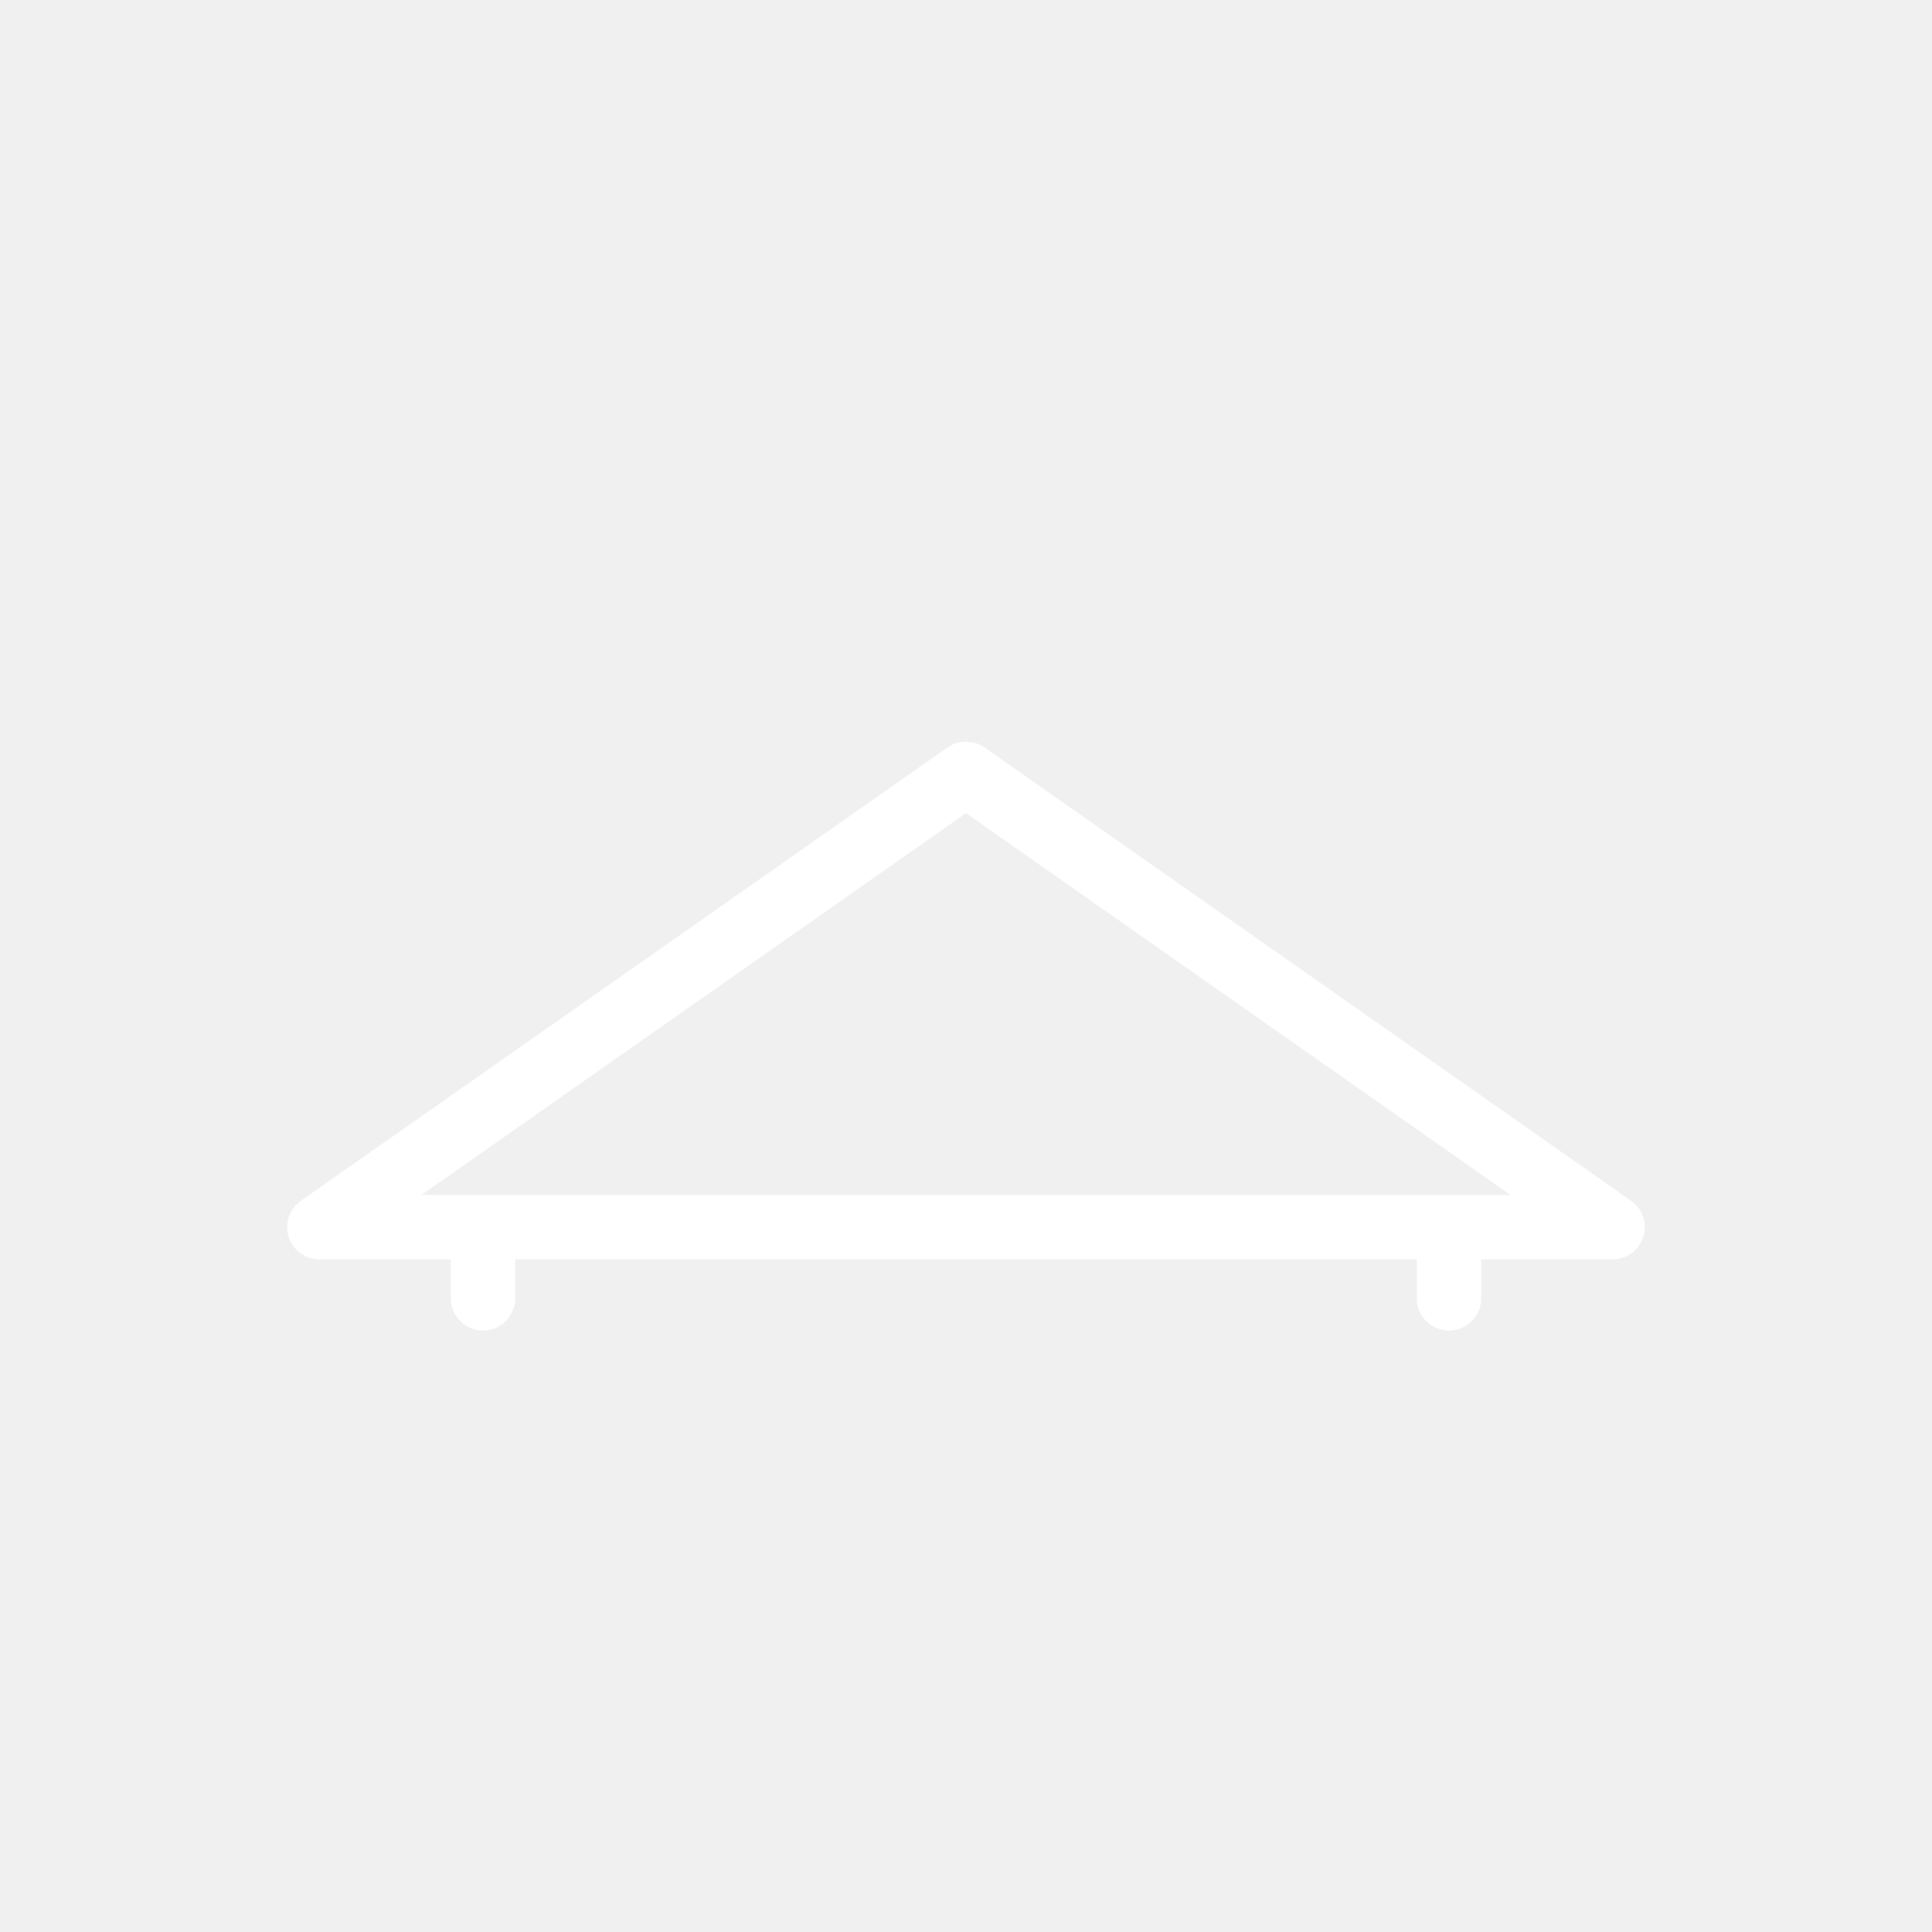
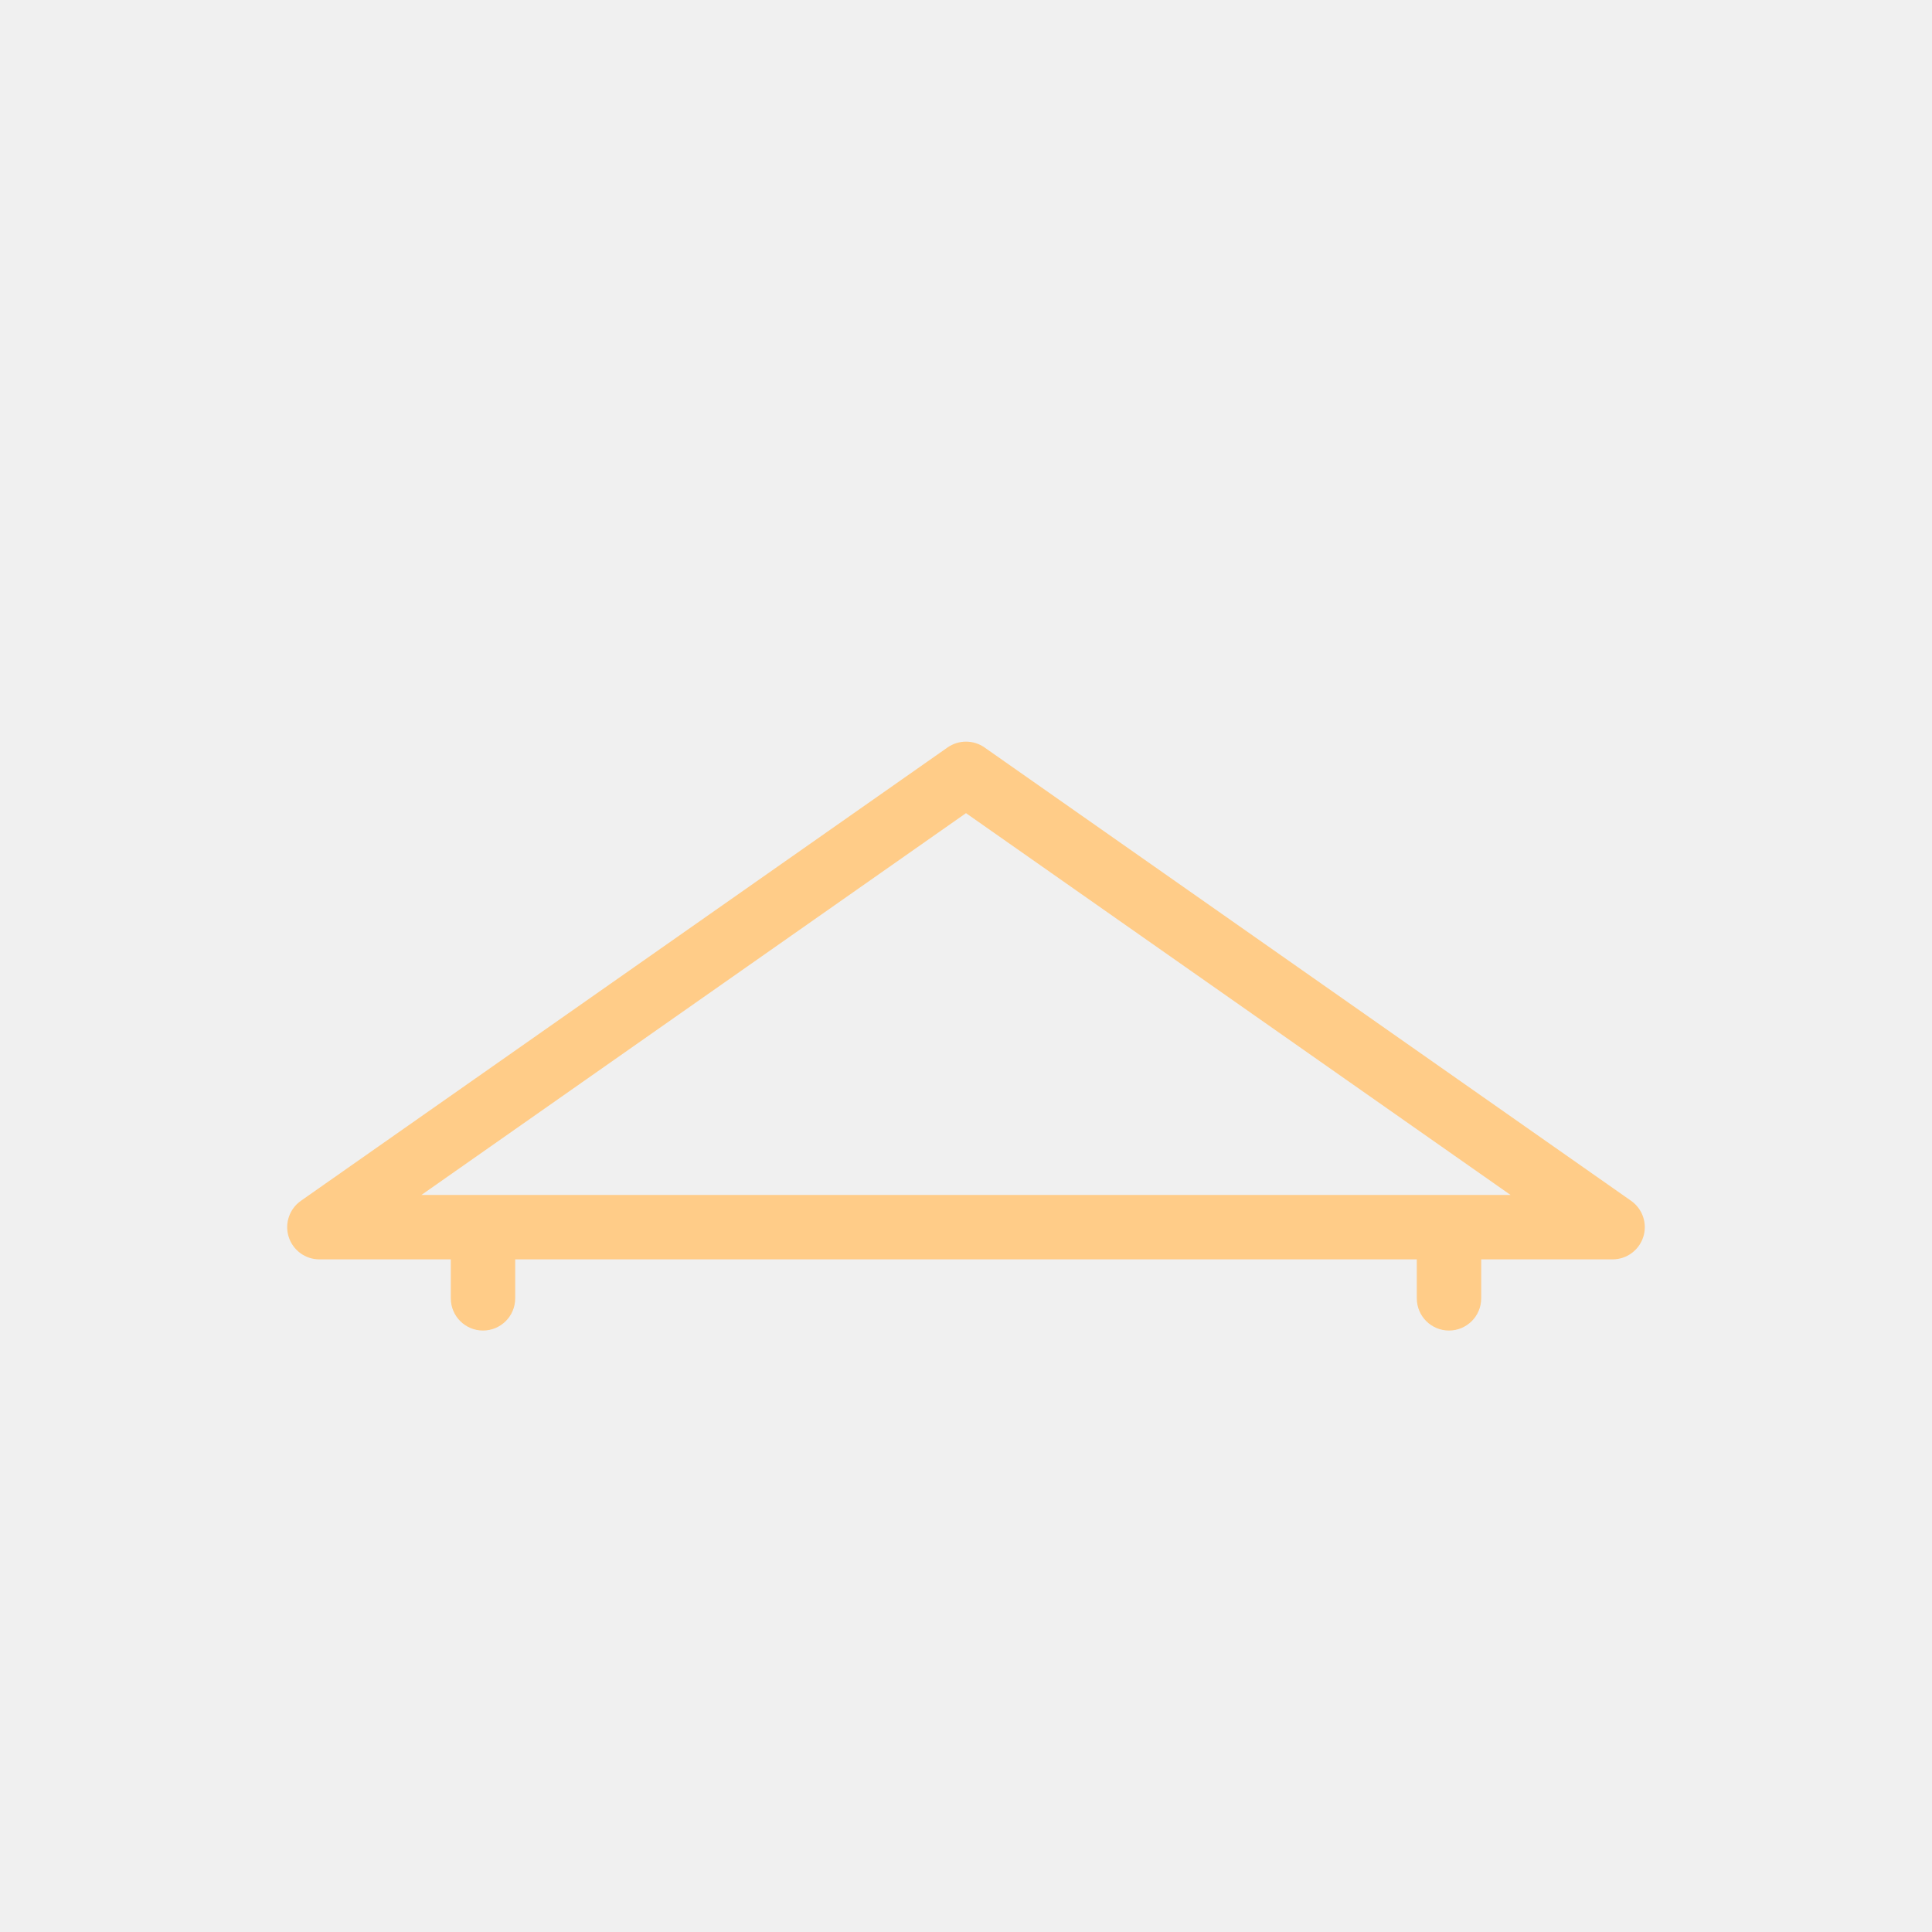
<svg xmlns="http://www.w3.org/2000/svg" version="1.1" x="0px" y="0px" viewBox="0 0 60 60" enable-background="new 0 0 60 60" xml:space="preserve">
  <g id="фон">
</g>
  <g id="контент">
-     <path fill="#FFF" d="M50.655,37.292L30.575,23.213c-0.346-0.241-0.803-0.241-1.148,0   L9.345,37.292c-0.357,0.25-0.511,0.704-0.38,1.12   c0.132,0.417,0.518,0.699,0.954,0.699h4.081v1.21c0,0.552,0.447,1,1,1s1-0.448,1-1   v-1.21h28v1.21c0,0.552,0.447,1,1,1s1-0.448,1-1v-1.21h4.08   c0.437,0,0.822-0.283,0.954-0.699C51.166,37.996,51.012,37.543,50.655,37.292z    M13.087,37.111l16.913-11.858l16.912,11.858H13.087z" />
+     <path fill="#FFCC88" d="M50.655,37.292L30.575,23.213c-0.346-0.241-0.803-0.241-1.148,0   L9.345,37.292c-0.357,0.25-0.511,0.704-0.38,1.12   c0.132,0.417,0.518,0.699,0.954,0.699h4.081v1.21c0,0.552,0.447,1,1,1s1-0.448,1-1   v-1.21h28v1.21c0,0.552,0.447,1,1,1s1-0.448,1-1v-1.21h4.08   c0.437,0,0.822-0.283,0.954-0.699C51.166,37.996,51.012,37.543,50.655,37.292z    M13.087,37.111l16.913-11.858l16.912,11.858H13.087z" />
  </g>
  <g id="Линейка" display="none">
</g>
  <g id="Направляющие" display="none">
</g>
</svg>
